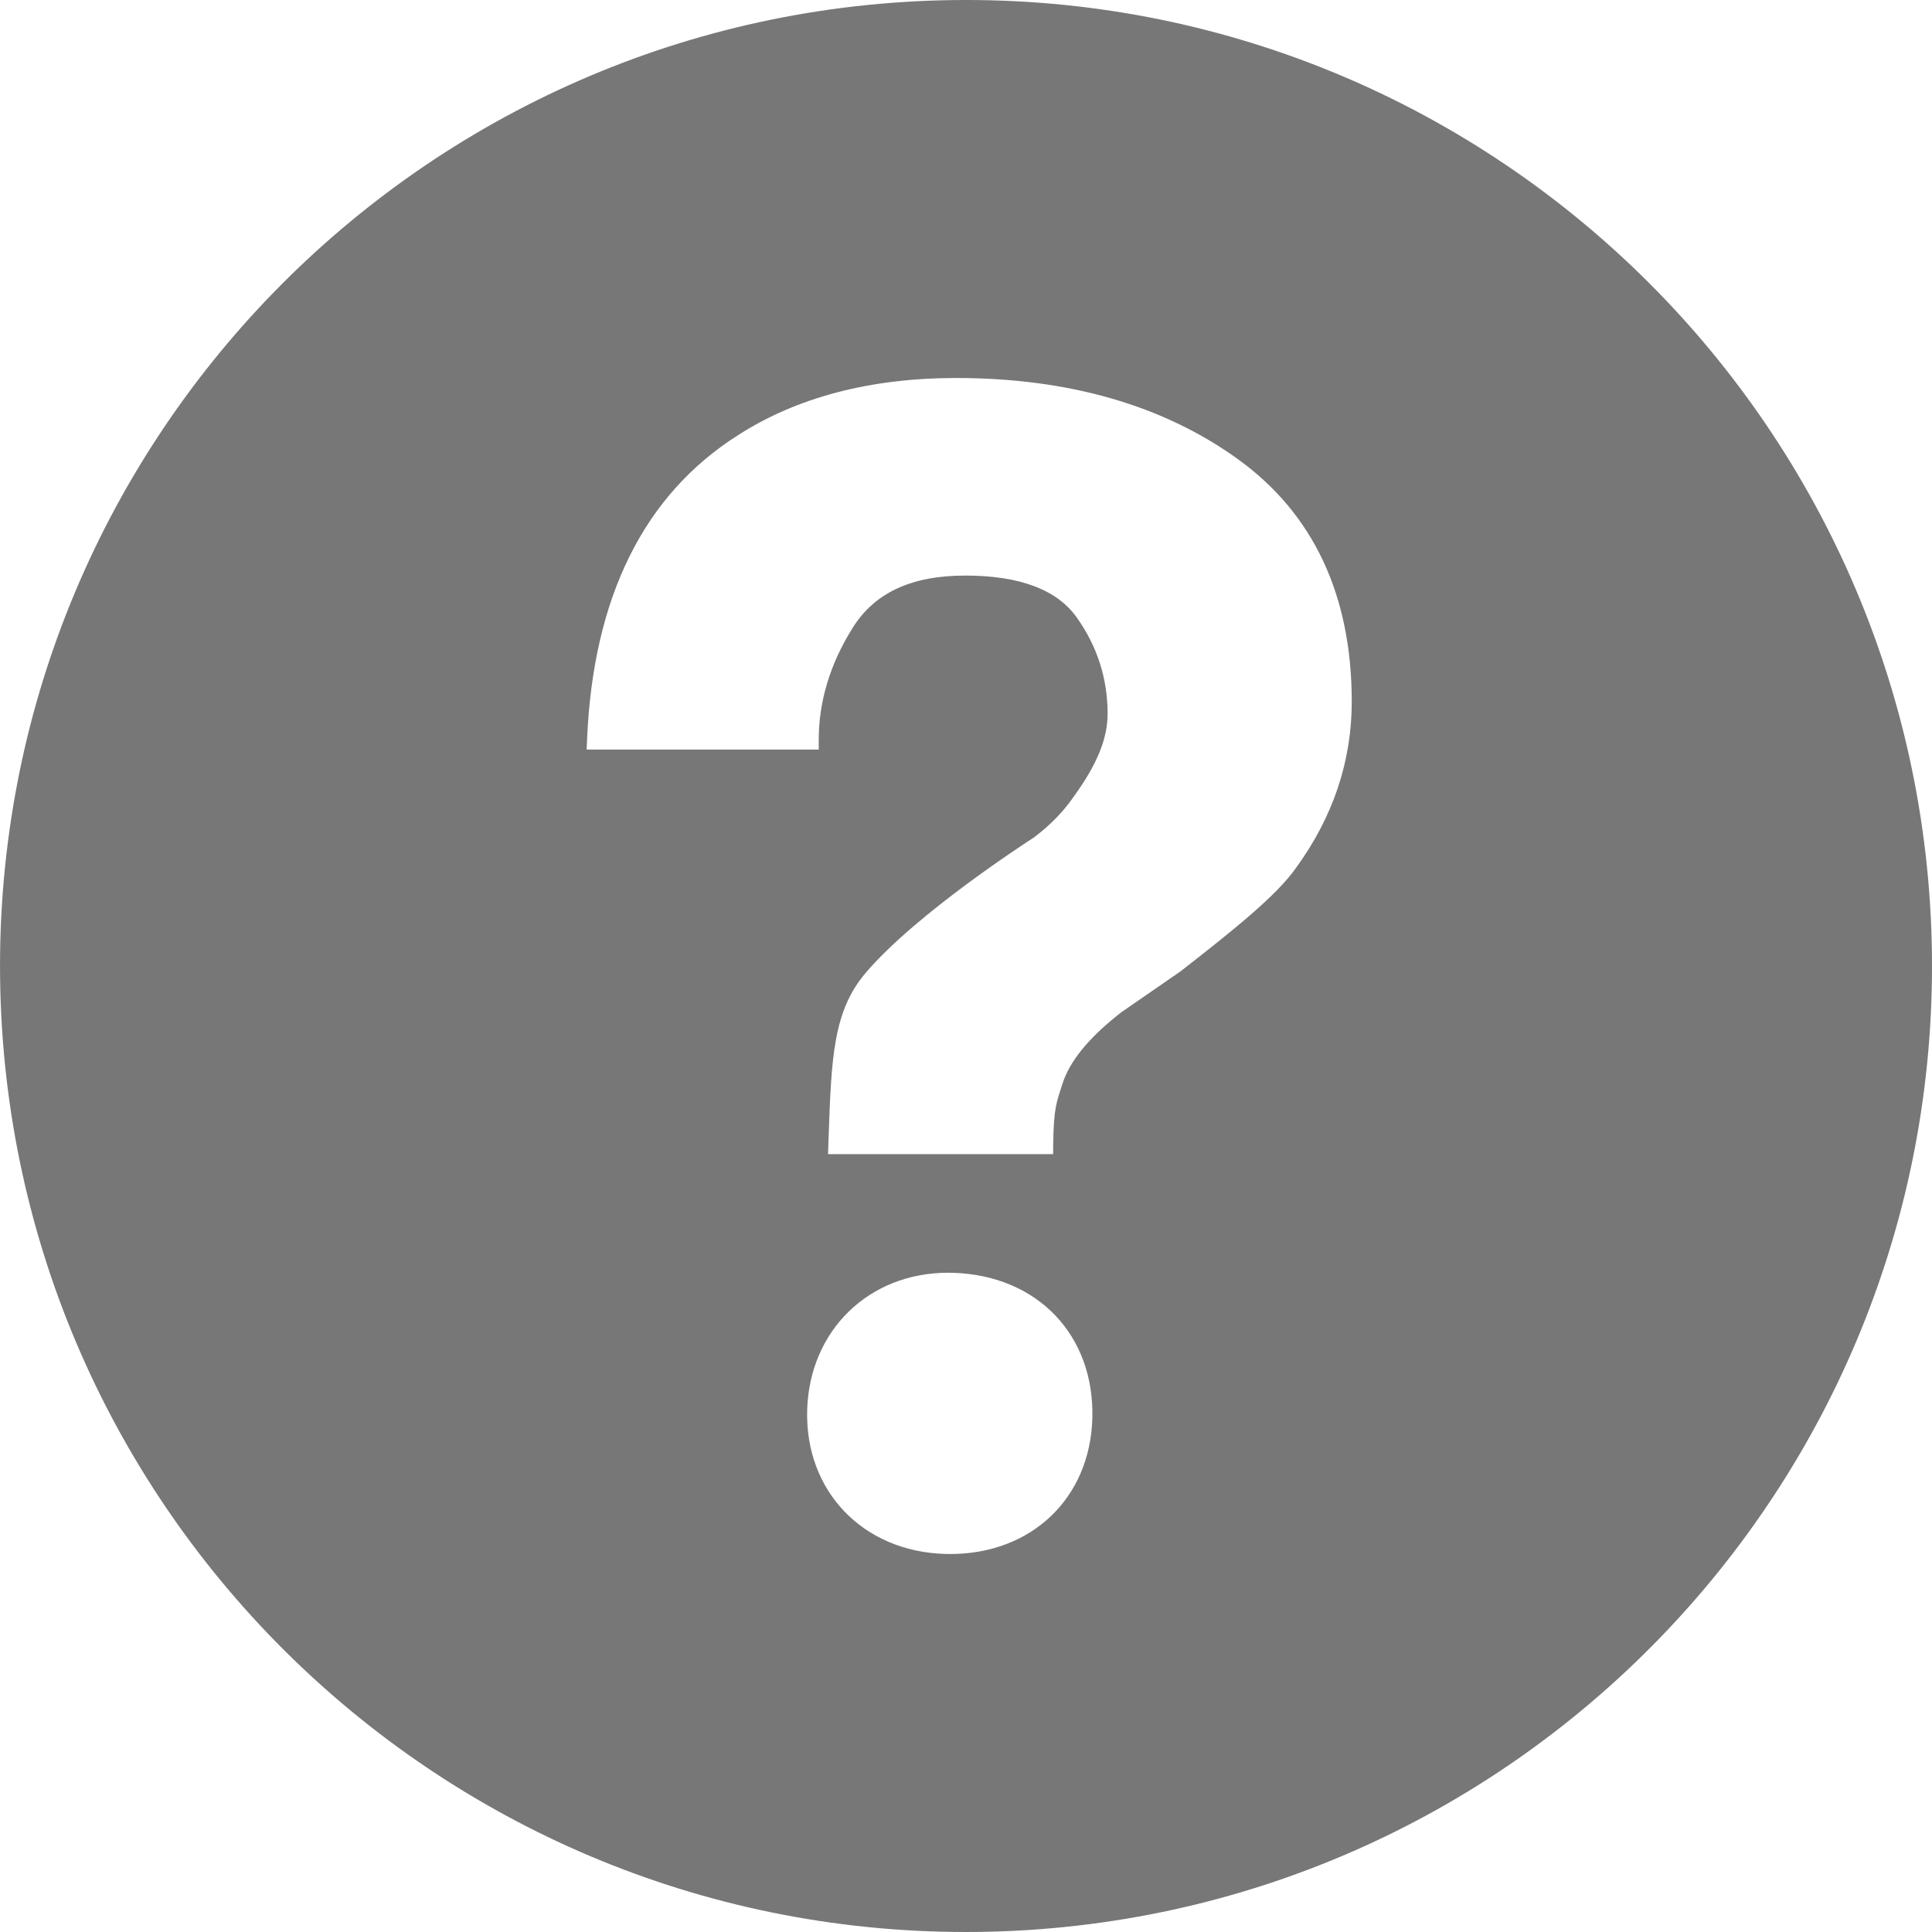
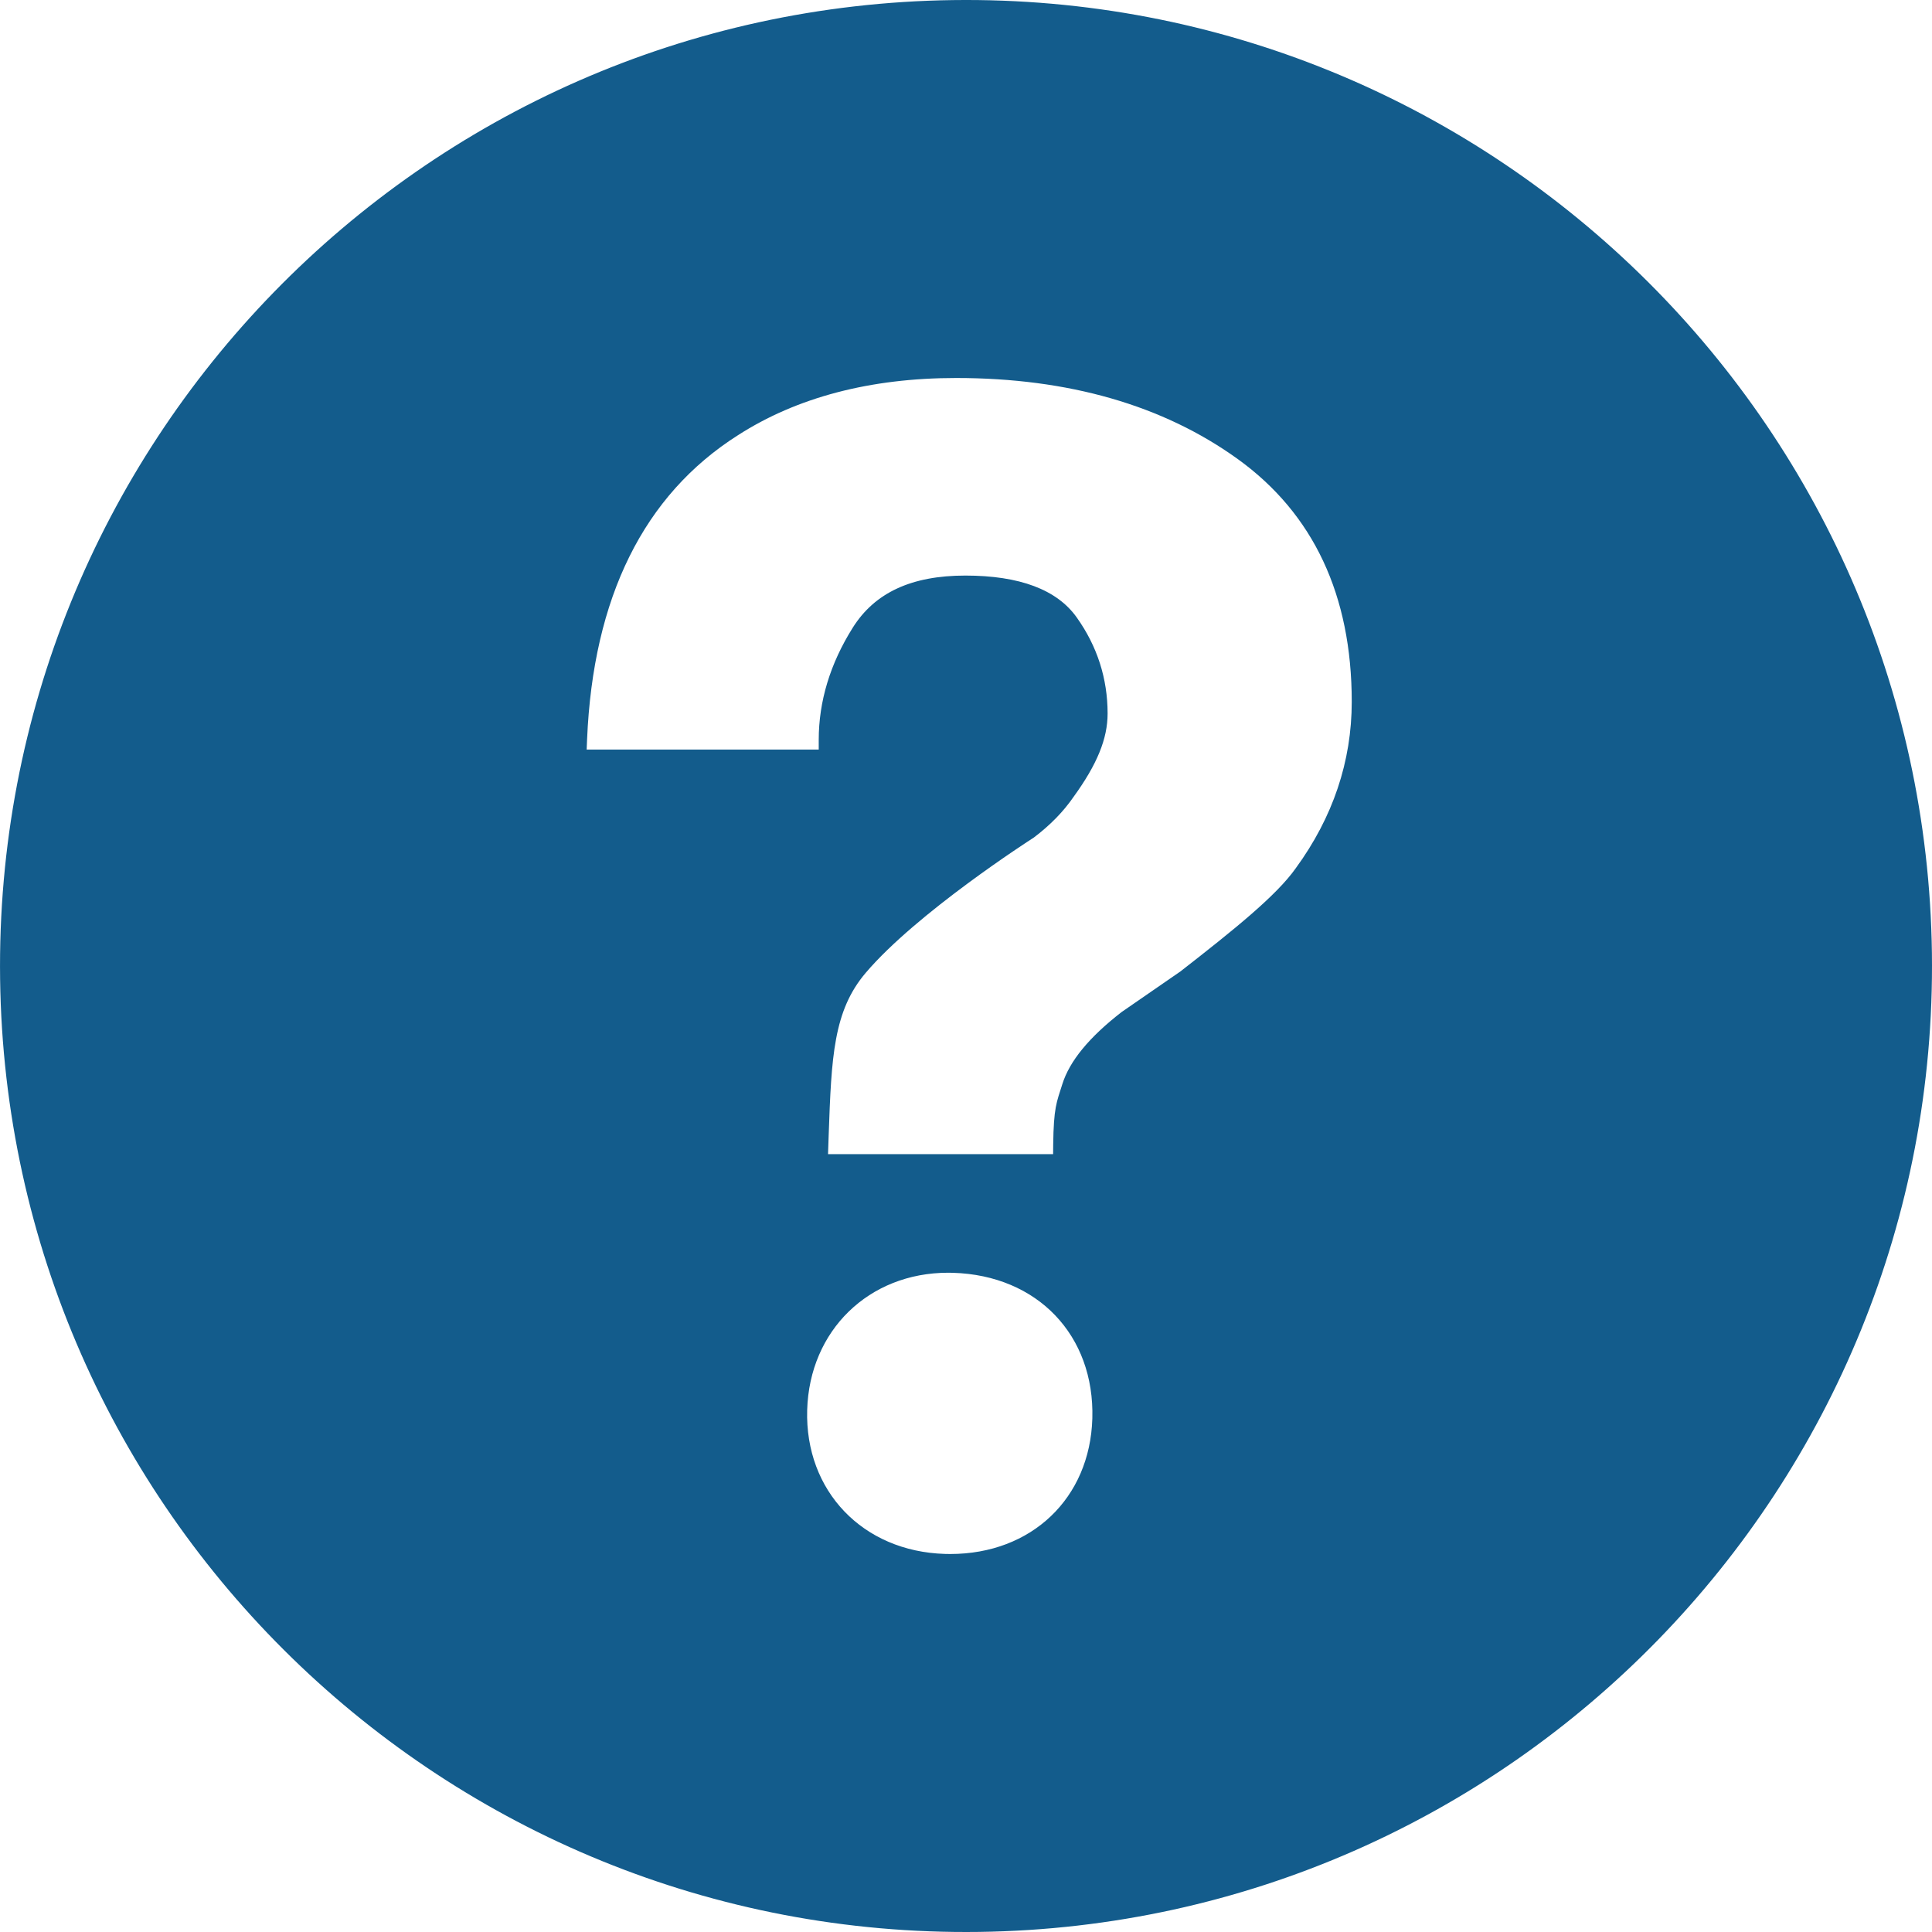
<svg xmlns="http://www.w3.org/2000/svg" version="1.1" id="Capa_1" x="0px" y="0px" viewBox="0 0 92 92" style="enable-background:new 0 0 92 92;" xml:space="preserve" width="32px" height="32px">
  <g>
-     <path d="M45.386,0.004C19.983,0.344-0.333,21.215,0.005,46.619c0.34,25.393,21.209,45.715,46.611,45.377   c25.398-0.342,45.718-21.213,45.38-46.615C91.656,19.986,70.786-0.335,45.386,0.004z M45.25,74l-0.254-0.004   c-3.912-0.116-6.67-2.998-6.559-6.852c0.109-3.788,2.934-6.538,6.717-6.538l0.227,0.004c4.021,0.119,6.748,2.972,6.635,6.937   C51.904,71.346,49.123,74,45.25,74z M61.705,41.341c-0.92,1.307-2.943,2.93-5.492,4.916l-2.807,1.938   c-1.541,1.198-2.471,2.325-2.82,3.434c-0.275,0.873-0.41,1.104-0.434,2.88l-0.004,0.451H39.43l0.031-0.907   c0.131-3.728,0.223-5.921,1.768-7.733c2.424-2.846,7.771-6.289,7.998-6.435c0.766-0.577,1.412-1.234,1.893-1.936   c1.125-1.551,1.623-2.772,1.623-3.972c0-1.665-0.494-3.205-1.471-4.576c-0.939-1.323-2.723-1.993-5.303-1.993   c-2.559,0-4.311,0.812-5.359,2.478c-1.078,1.713-1.623,3.512-1.623,5.35v0.457H27.936l0.02-0.477   c0.285-6.769,2.701-11.643,7.178-14.487C37.947,18.918,41.447,18,45.531,18c5.346,0,9.859,1.299,13.412,3.861   c3.6,2.596,5.426,6.484,5.426,11.556C64.369,36.254,63.473,38.919,61.705,41.341z" fill="#777" />
+     <path d="M45.386,0.004C19.983,0.344-0.333,21.215,0.005,46.619c0.34,25.393,21.209,45.715,46.611,45.377   c25.398-0.342,45.718-21.213,45.38-46.615C91.656,19.986,70.786-0.335,45.386,0.004z M45.25,74l-0.254-0.004   c-3.912-0.116-6.67-2.998-6.559-6.852c0.109-3.788,2.934-6.538,6.717-6.538l0.227,0.004c4.021,0.119,6.748,2.972,6.635,6.937   C51.904,71.346,49.123,74,45.25,74z M61.705,41.341c-0.92,1.307-2.943,2.93-5.492,4.916l-2.807,1.938   c-1.541,1.198-2.471,2.325-2.82,3.434c-0.275,0.873-0.41,1.104-0.434,2.88l-0.004,0.451H39.43l0.031-0.907   c0.131-3.728,0.223-5.921,1.768-7.733c2.424-2.846,7.771-6.289,7.998-6.435c0.766-0.577,1.412-1.234,1.893-1.936   c1.125-1.551,1.623-2.772,1.623-3.972c0-1.665-0.494-3.205-1.471-4.576c-0.939-1.323-2.723-1.993-5.303-1.993   c-2.559,0-4.311,0.812-5.359,2.478c-1.078,1.713-1.623,3.512-1.623,5.35v0.457H27.936l0.02-0.477   c0.285-6.769,2.701-11.643,7.178-14.487C37.947,18.918,41.447,18,45.531,18c5.346,0,9.859,1.299,13.412,3.861   c3.6,2.596,5.426,6.484,5.426,11.556C64.369,36.254,63.473,38.919,61.705,41.341z" fill="#135c8c" />
  </g>
</svg>
